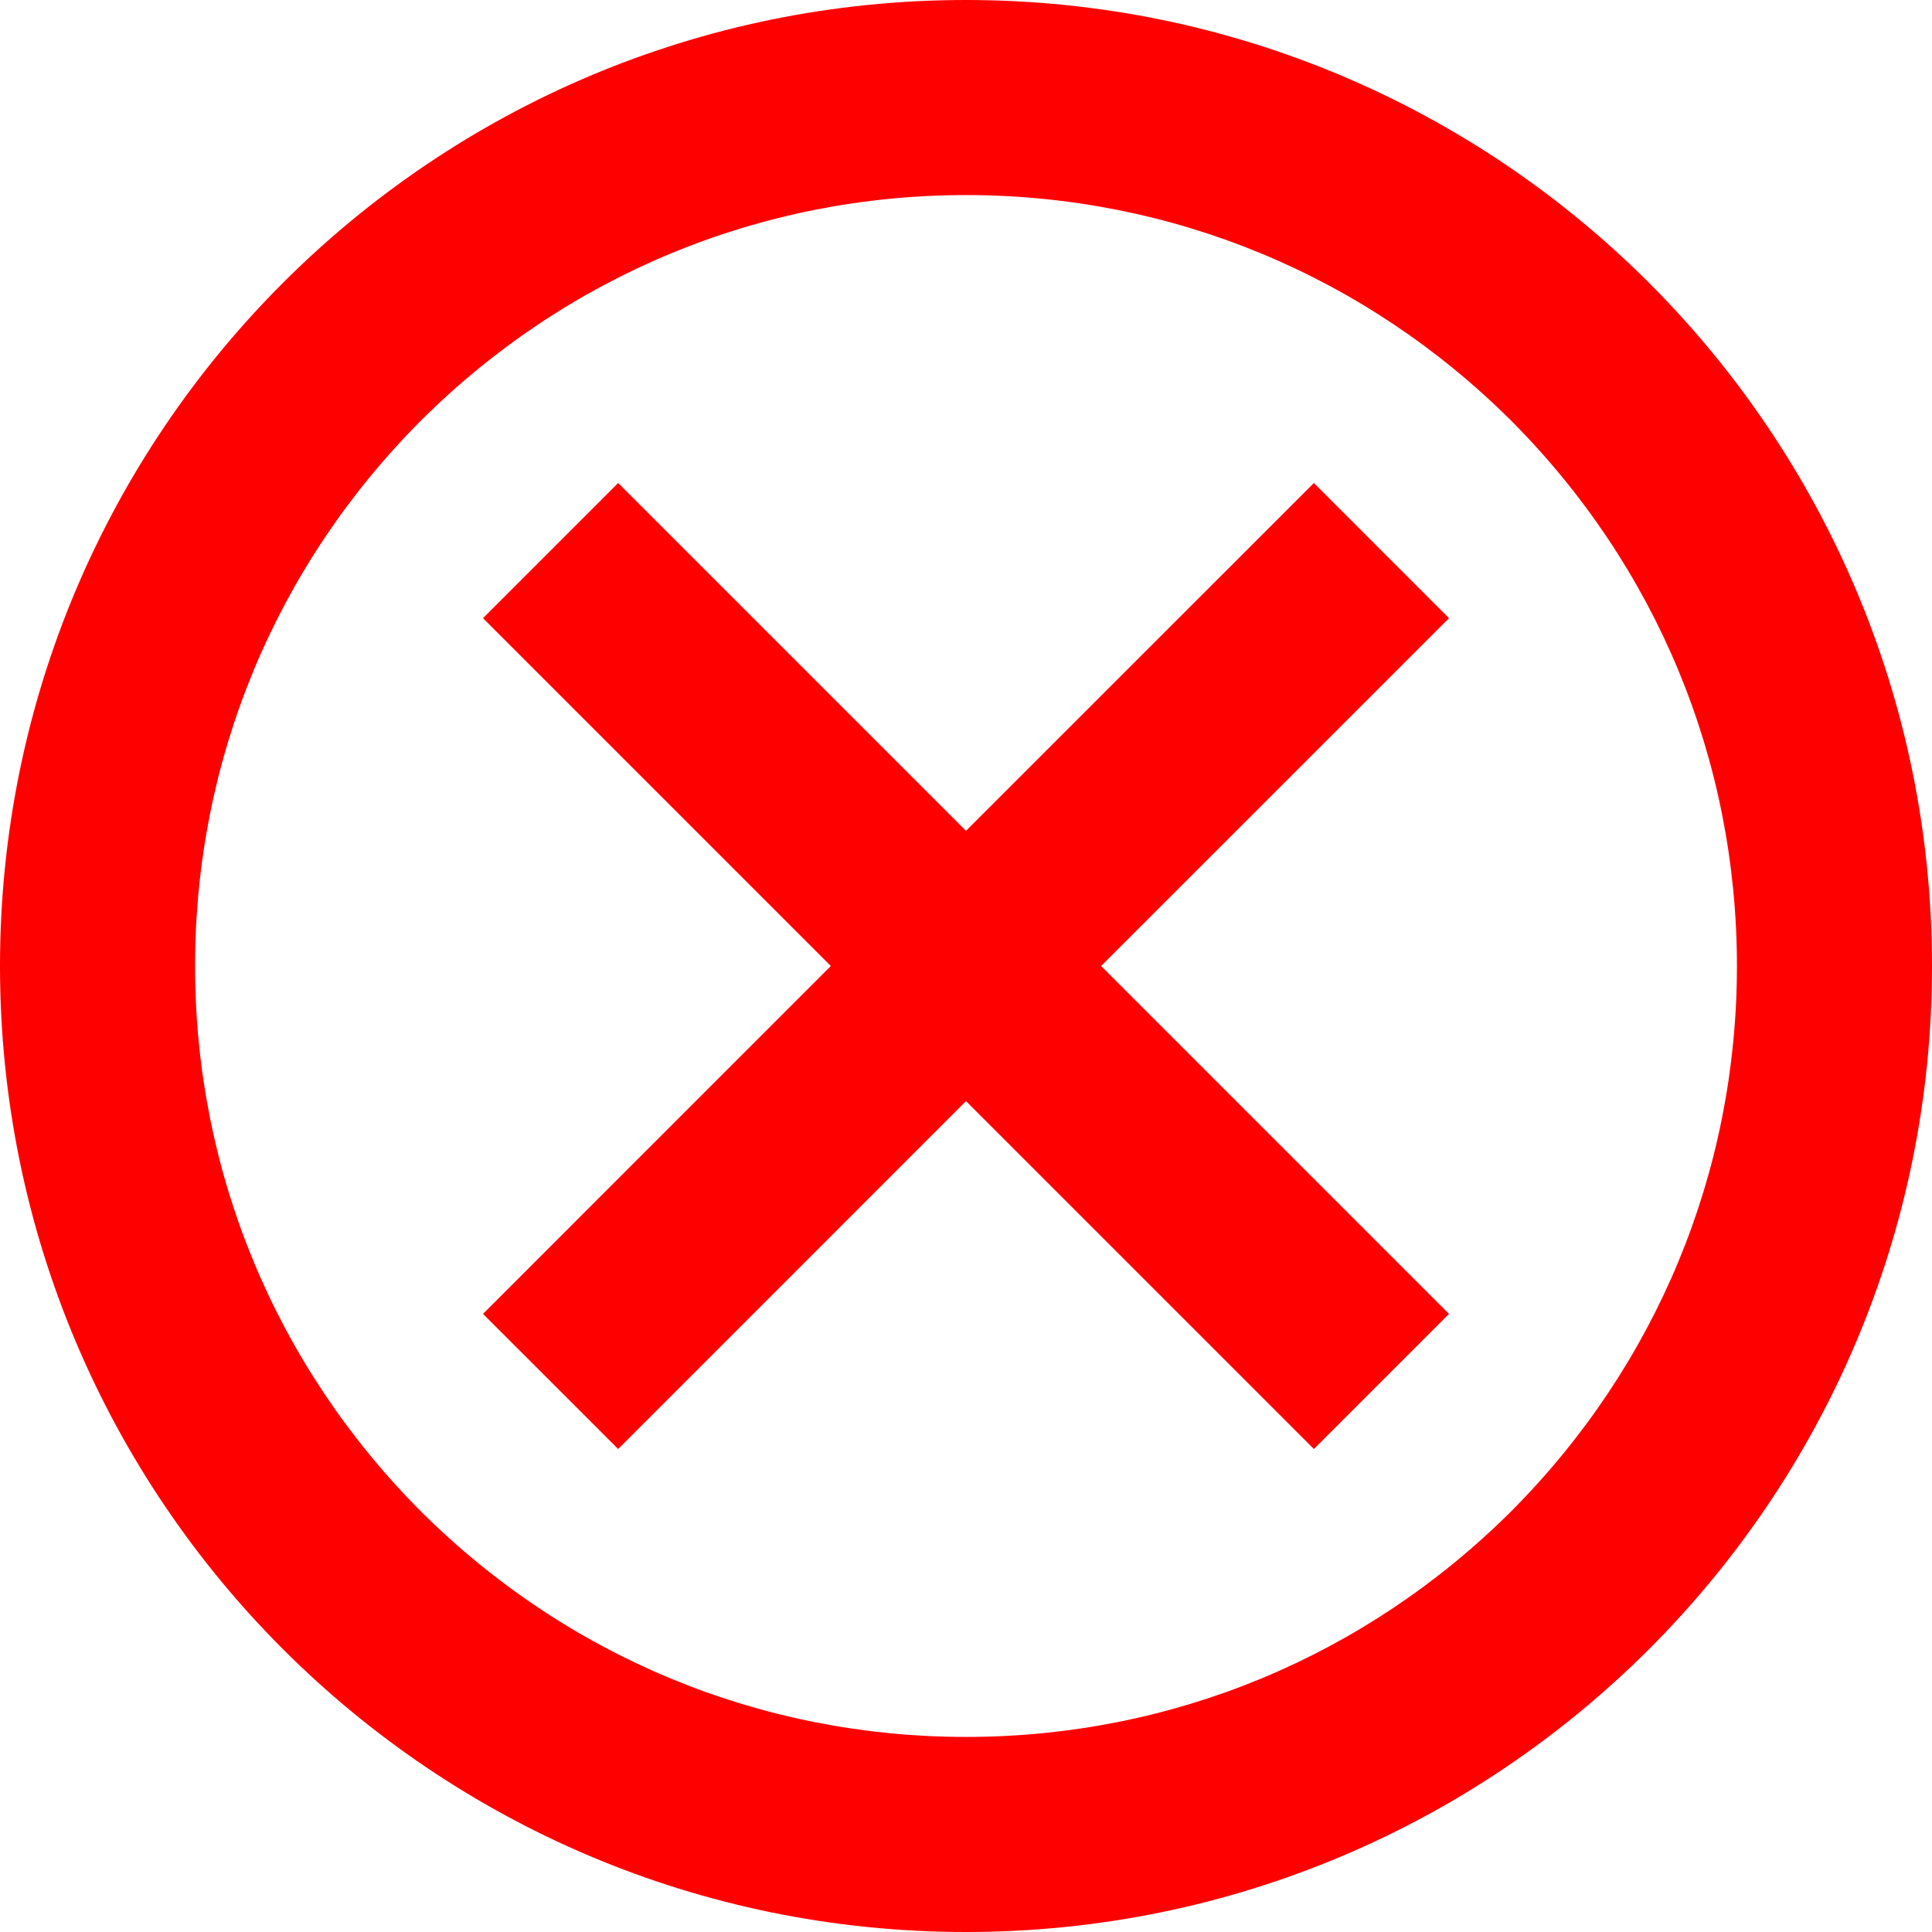
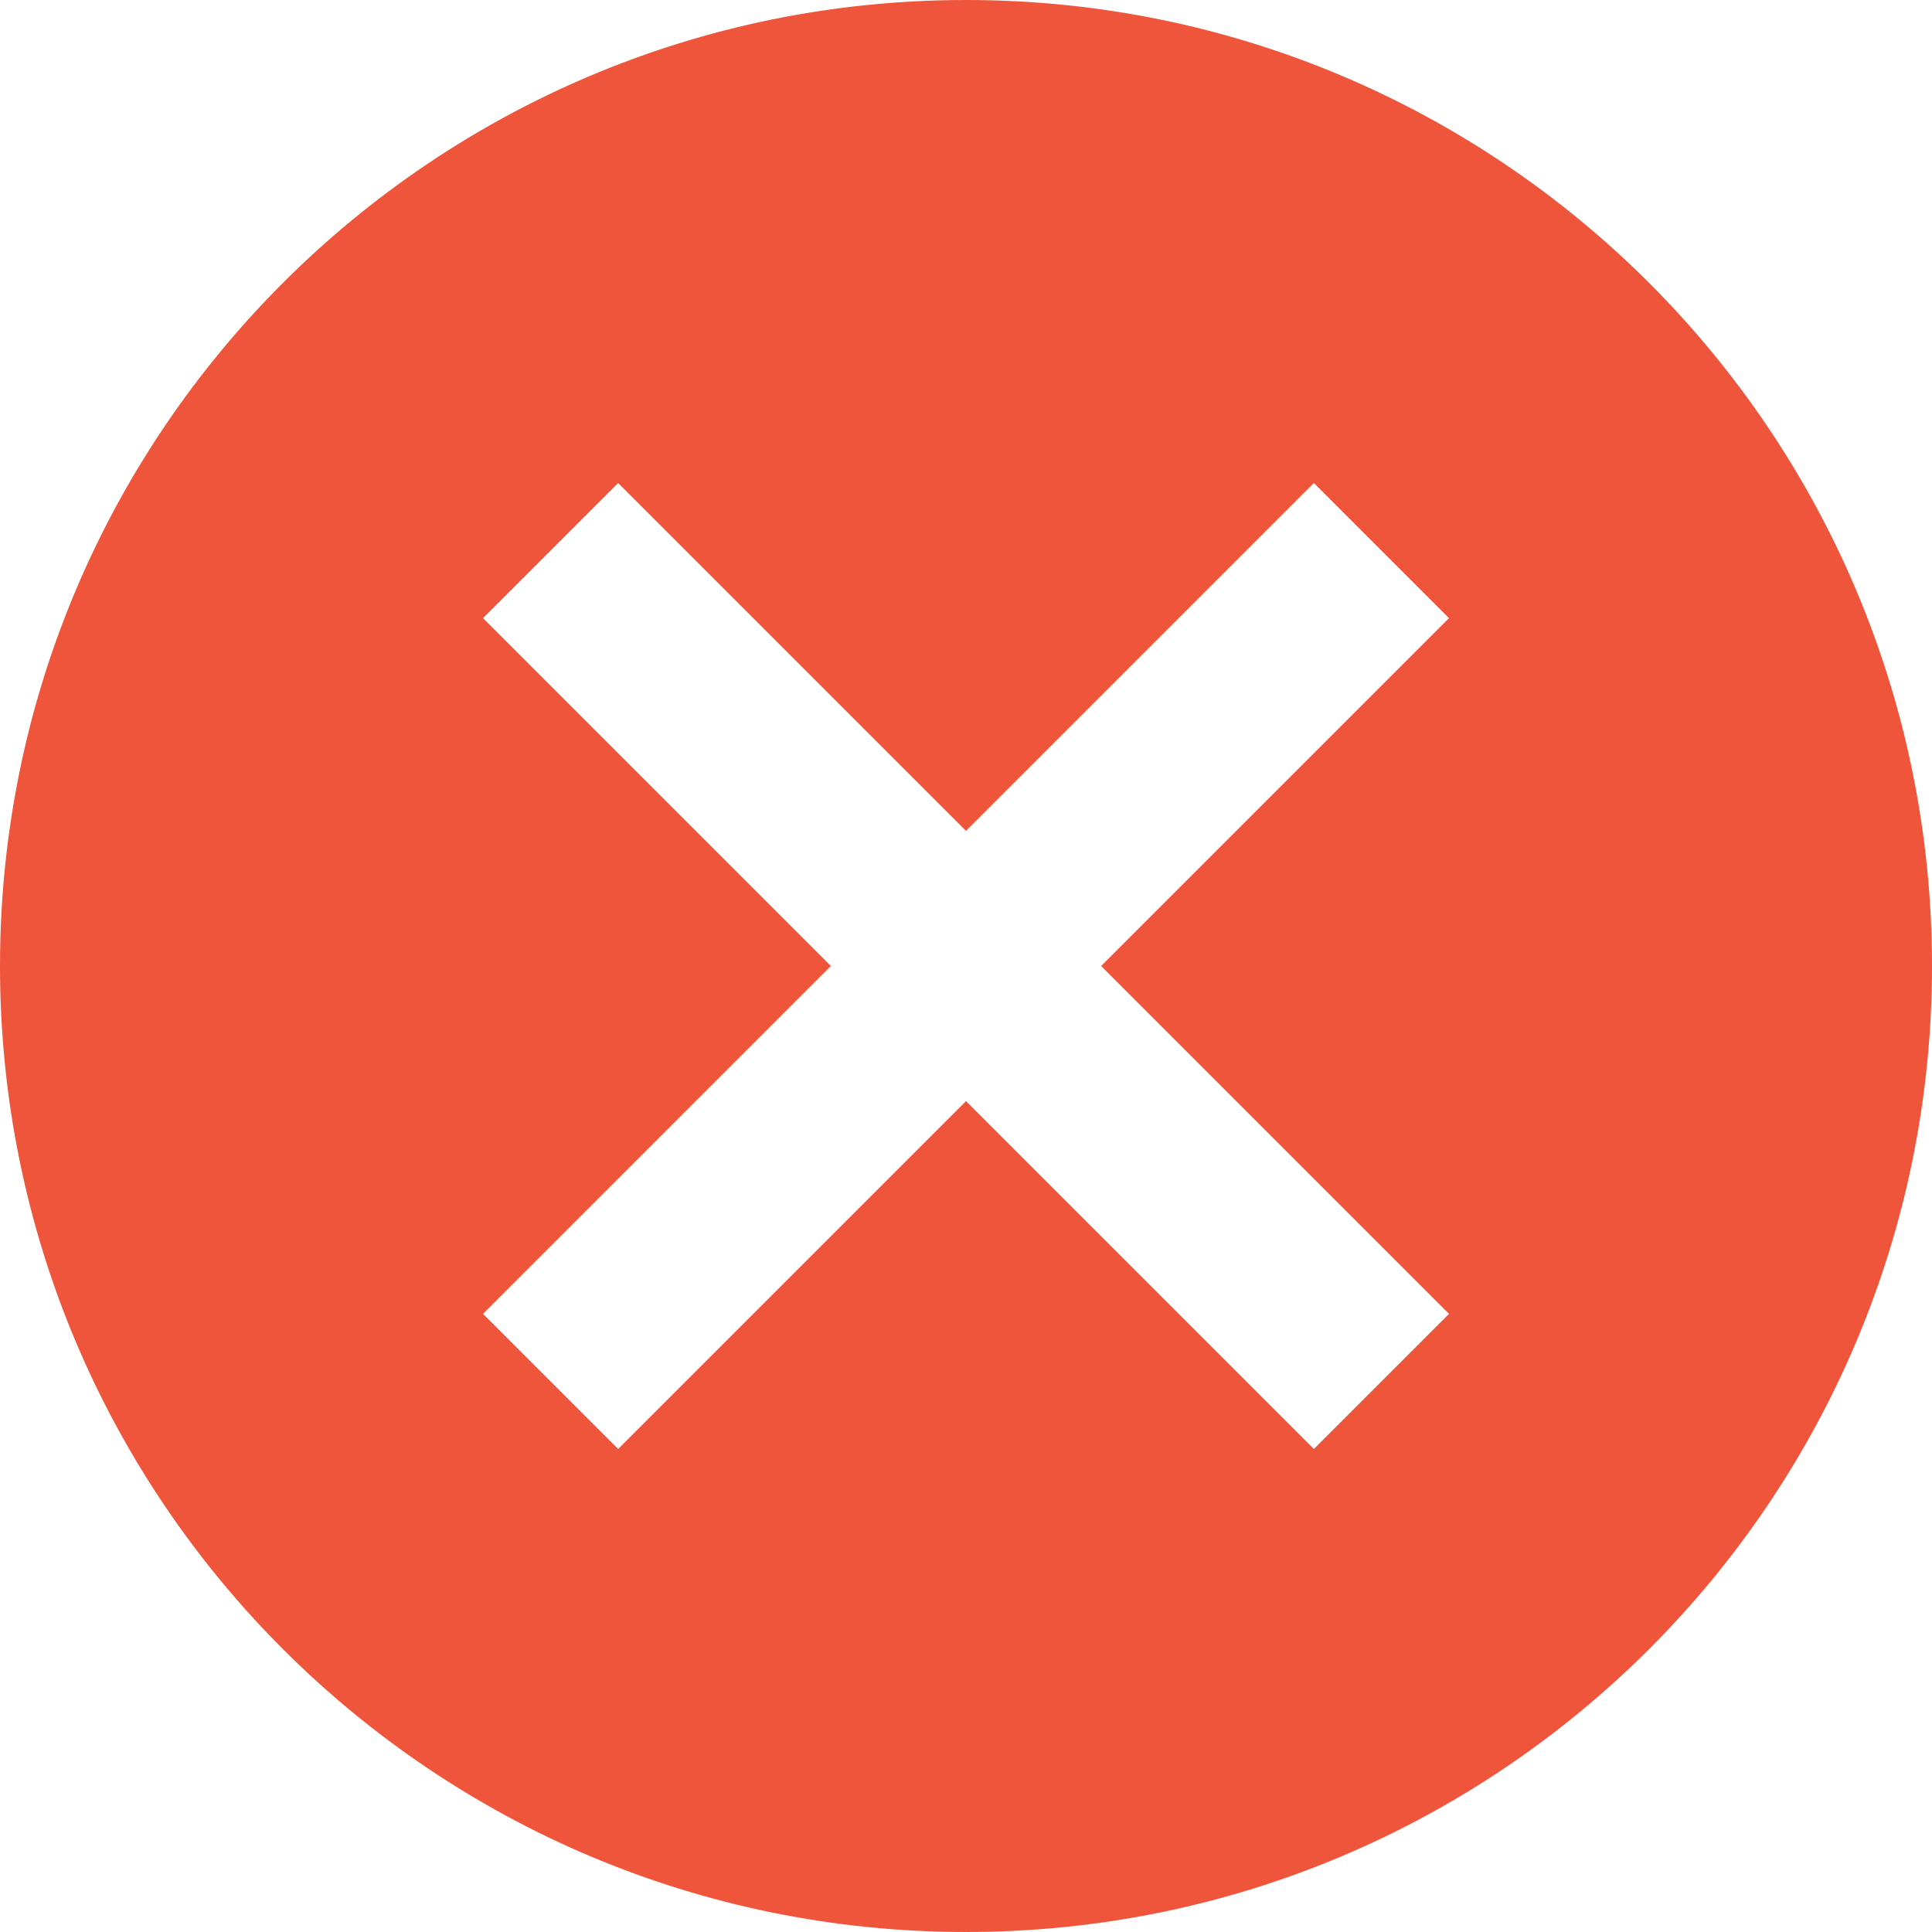
- <svg xmlns="http://www.w3.org/2000/svg" width="32" height="32" viewBox="0 0 32 32" fill="none">
-   <path d="M16 3.231C19.408 3.231 22.615 4.562 25.031 6.969C27.439 9.385 28.769 12.592 28.769 16C28.769 19.408 27.439 22.615 25.031 25.031C22.615 27.439 19.408 28.769 16 28.769C12.592 28.769 9.385 27.439 6.969 25.031C4.562 22.615 3.231 19.408 3.231 16C3.231 12.592 4.562 9.385 6.969 6.969C9.385 4.562 12.592 3.231 16 3.231ZM16 0C7.162 0 0 7.162 0 16C0 24.838 7.162 32 16 32C24.838 32 32 24.838 32 16C32 7.162 24.838 0 16 0Z" fill="#FF0000" />
-   <path d="M24 21.762L21.762 24L16 18.238L10.239 24L8 21.762L13.761 16L8 10.239L10.239 8L16 13.761L21.762 8L24 10.239L18.238 16L24 21.762Z" fill="#FF0000" />
+ <svg xmlns="http://www.w3.org/2000/svg" width="16" height="16" viewBox="0 0 16 16" fill="none">
+   <path fill-rule="evenodd" clip-rule="evenodd" d="M0 8C0 3.581 3.581 0 8 0C12.419 0 16 3.581 16 8C16 12.419 12.419 16 8 16C3.581 16 0 12.419 0 8ZM10.881 12L12 10.881L9.119 8L12 5.119L10.881 4L8 6.881L5.119 4L4 5.119L6.881 8L4 10.881L5.119 12L8 9.119L10.881 12Z" fill="#EF553B" />
</svg>
